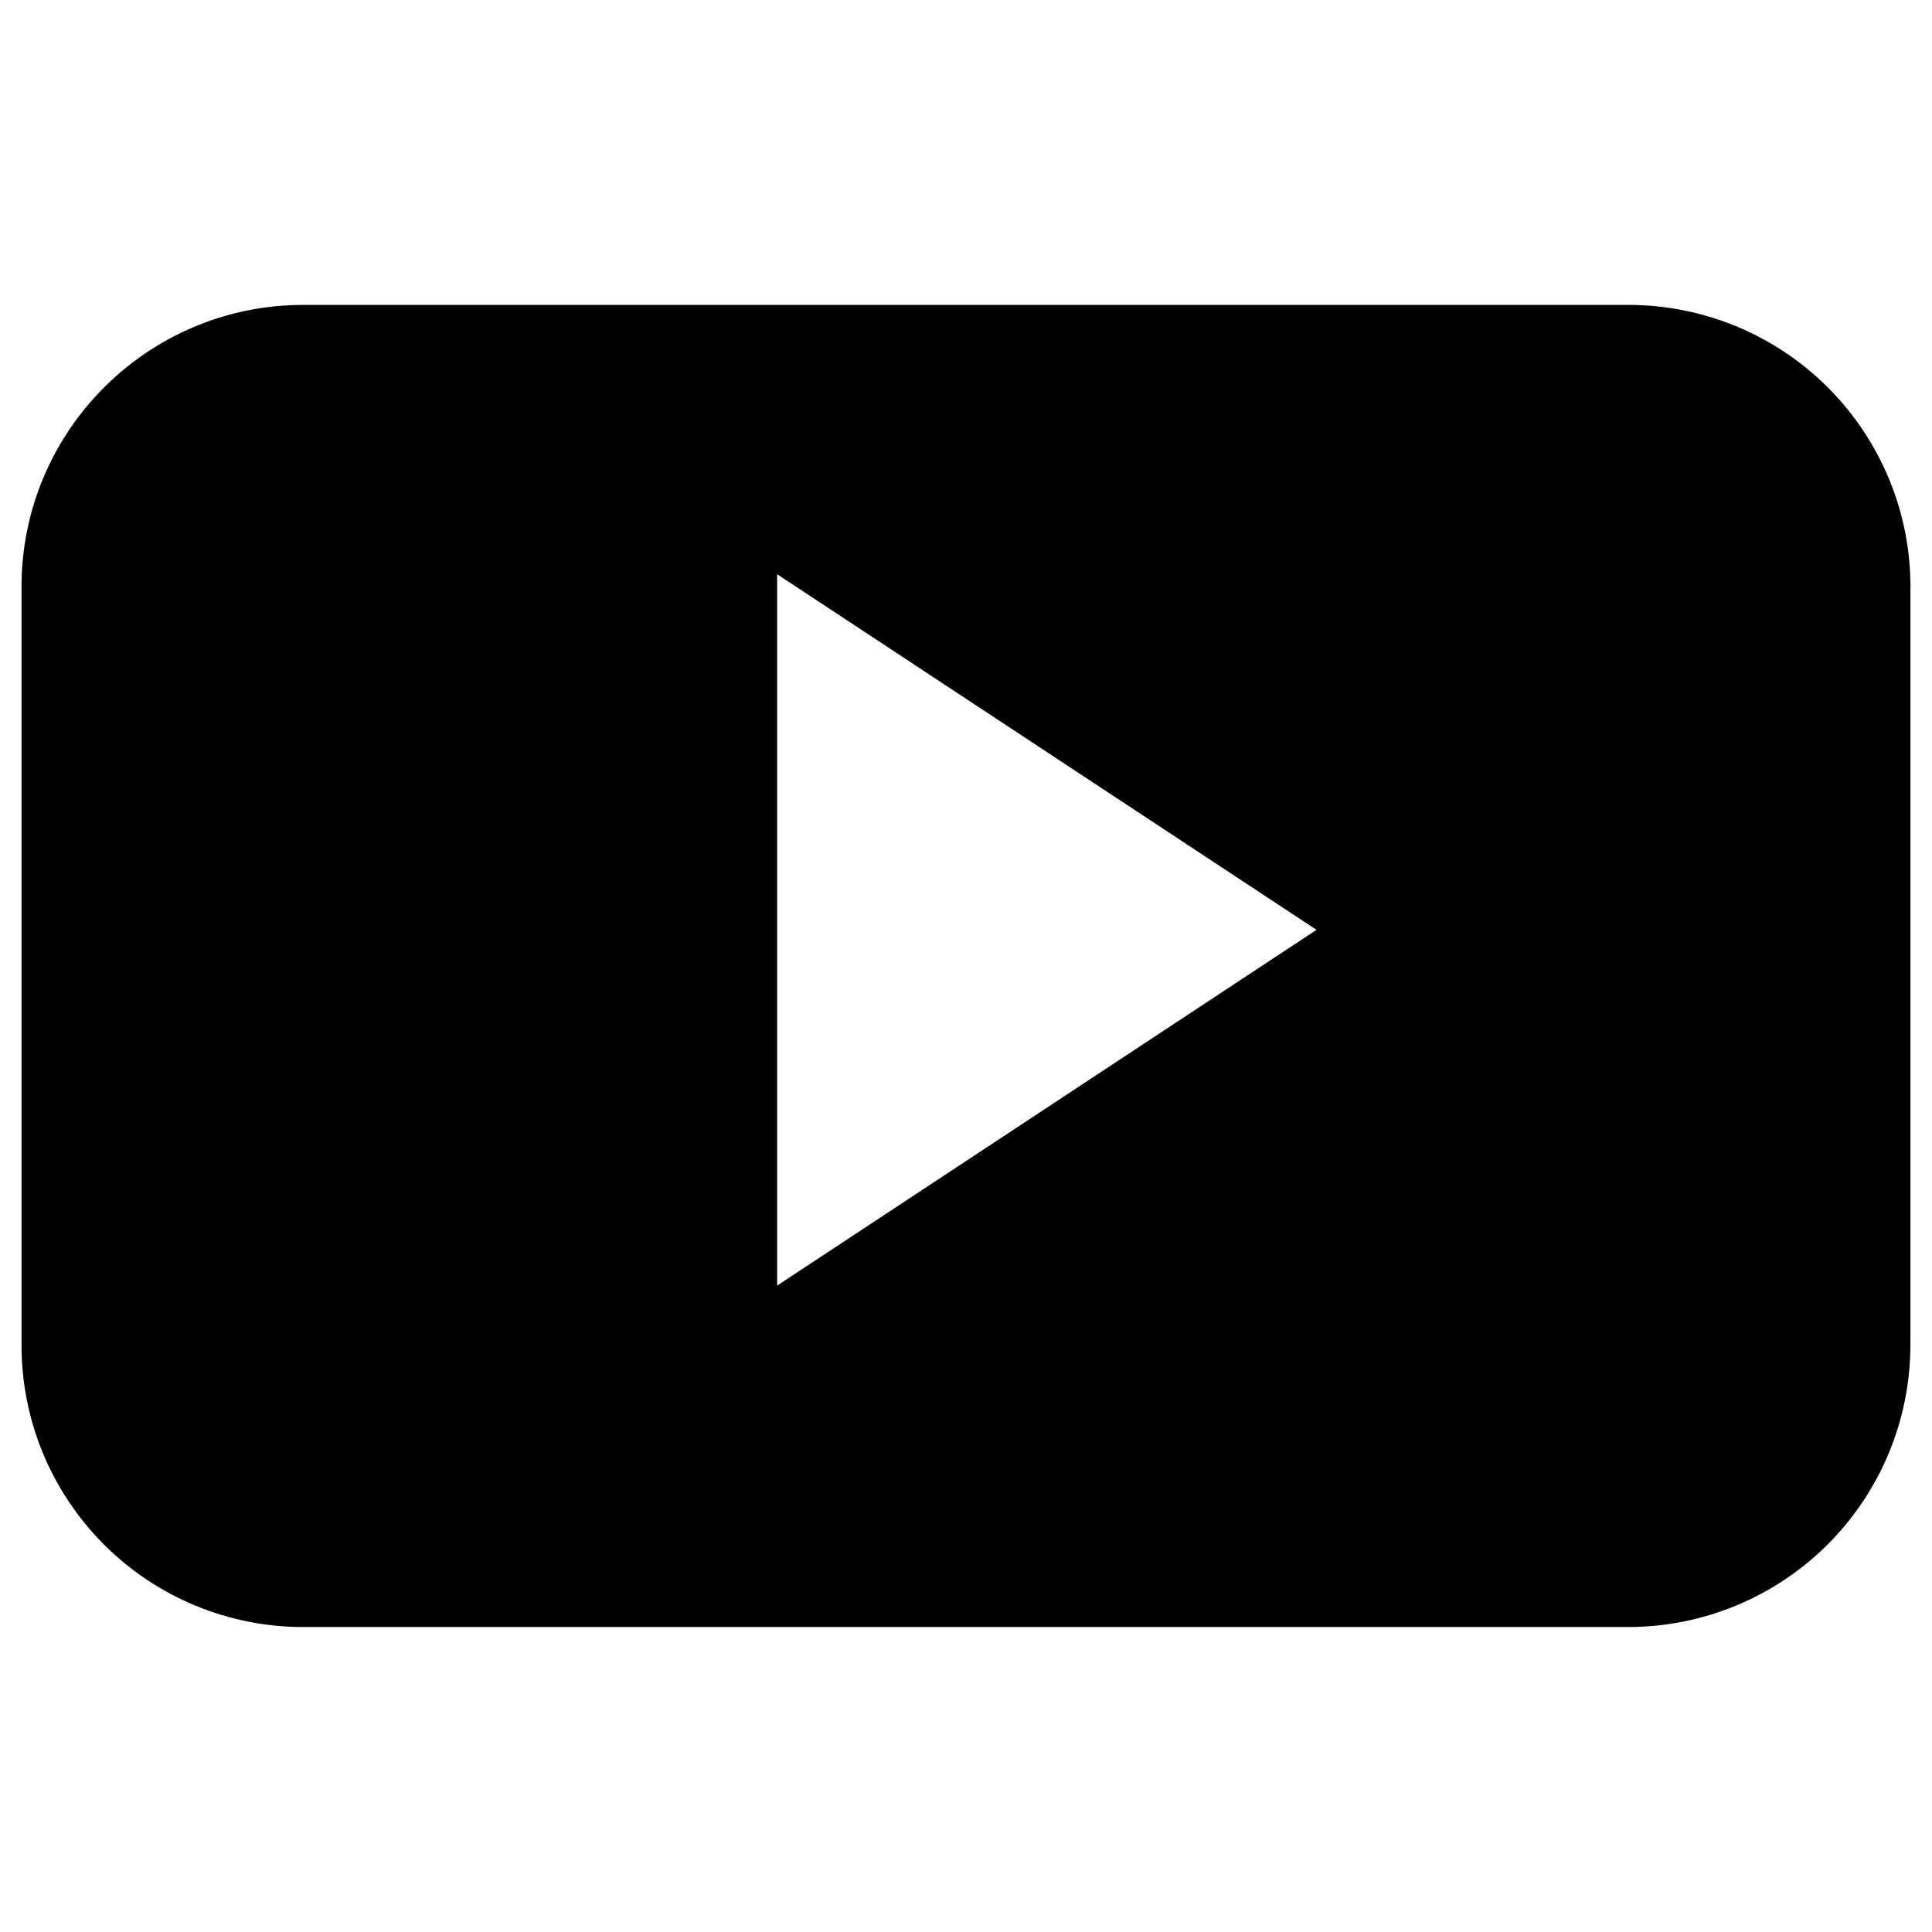
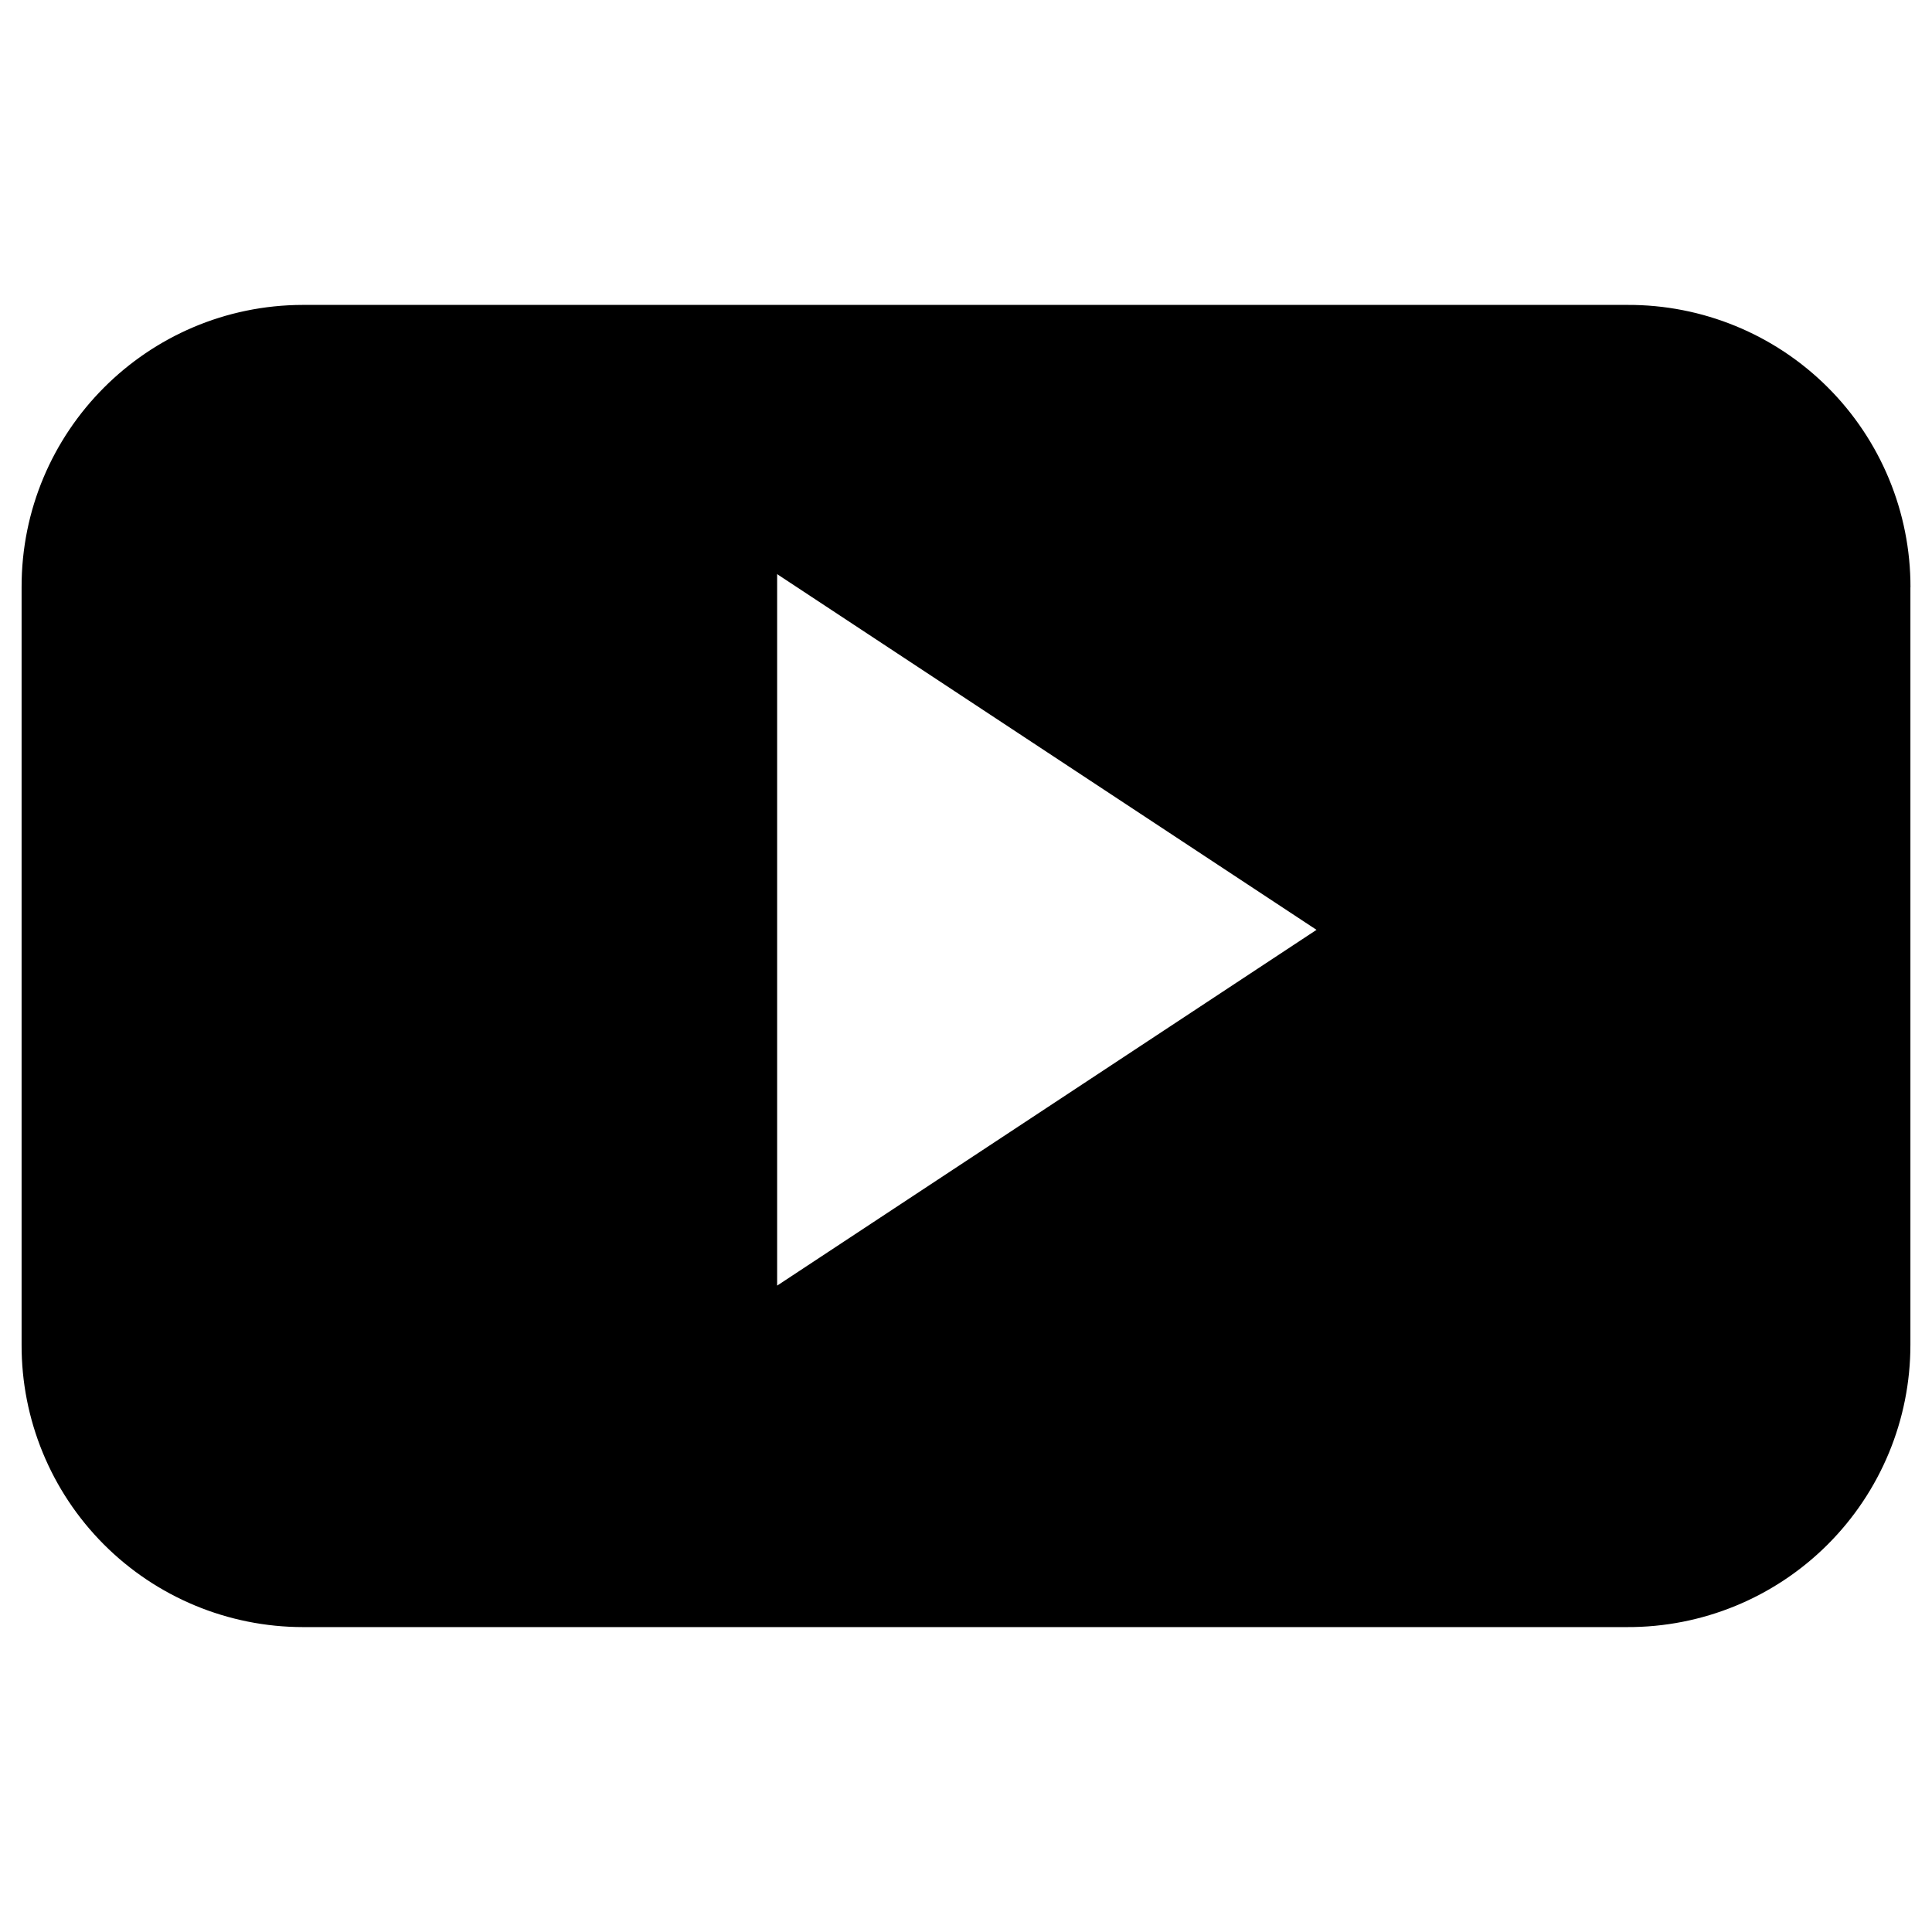
<svg xmlns="http://www.w3.org/2000/svg" viewBox="0 0 28 28">
-   <path d="M27.688 8.512a4.086 4.086 0 0 0-4.106-4.093H4.39A4.084 4.084 0 0 0 .312 8.51v10.976A4.08 4.08 0 0 0 4.39 23.58h19.19a4.09 4.09 0 0 0 4.107-4.092V8.512zm-16.425 10.12V8.322l7.817 5.154-7.817 5.156z" />
+   <path d="M27.688 8.512a4.086 4.086 0 0 0-4.106-4.093H4.389A4.084 4.084 0 0 0 .313 8.512v10.976a4.08 4.08 0 0 0 4.076 4.093h19.192a4.09 4.09 0 0 0 4.106-4.093V8.512zm-16.425 10.12V8.321l7.817 5.155-7.817 5.156z" />
</svg>
